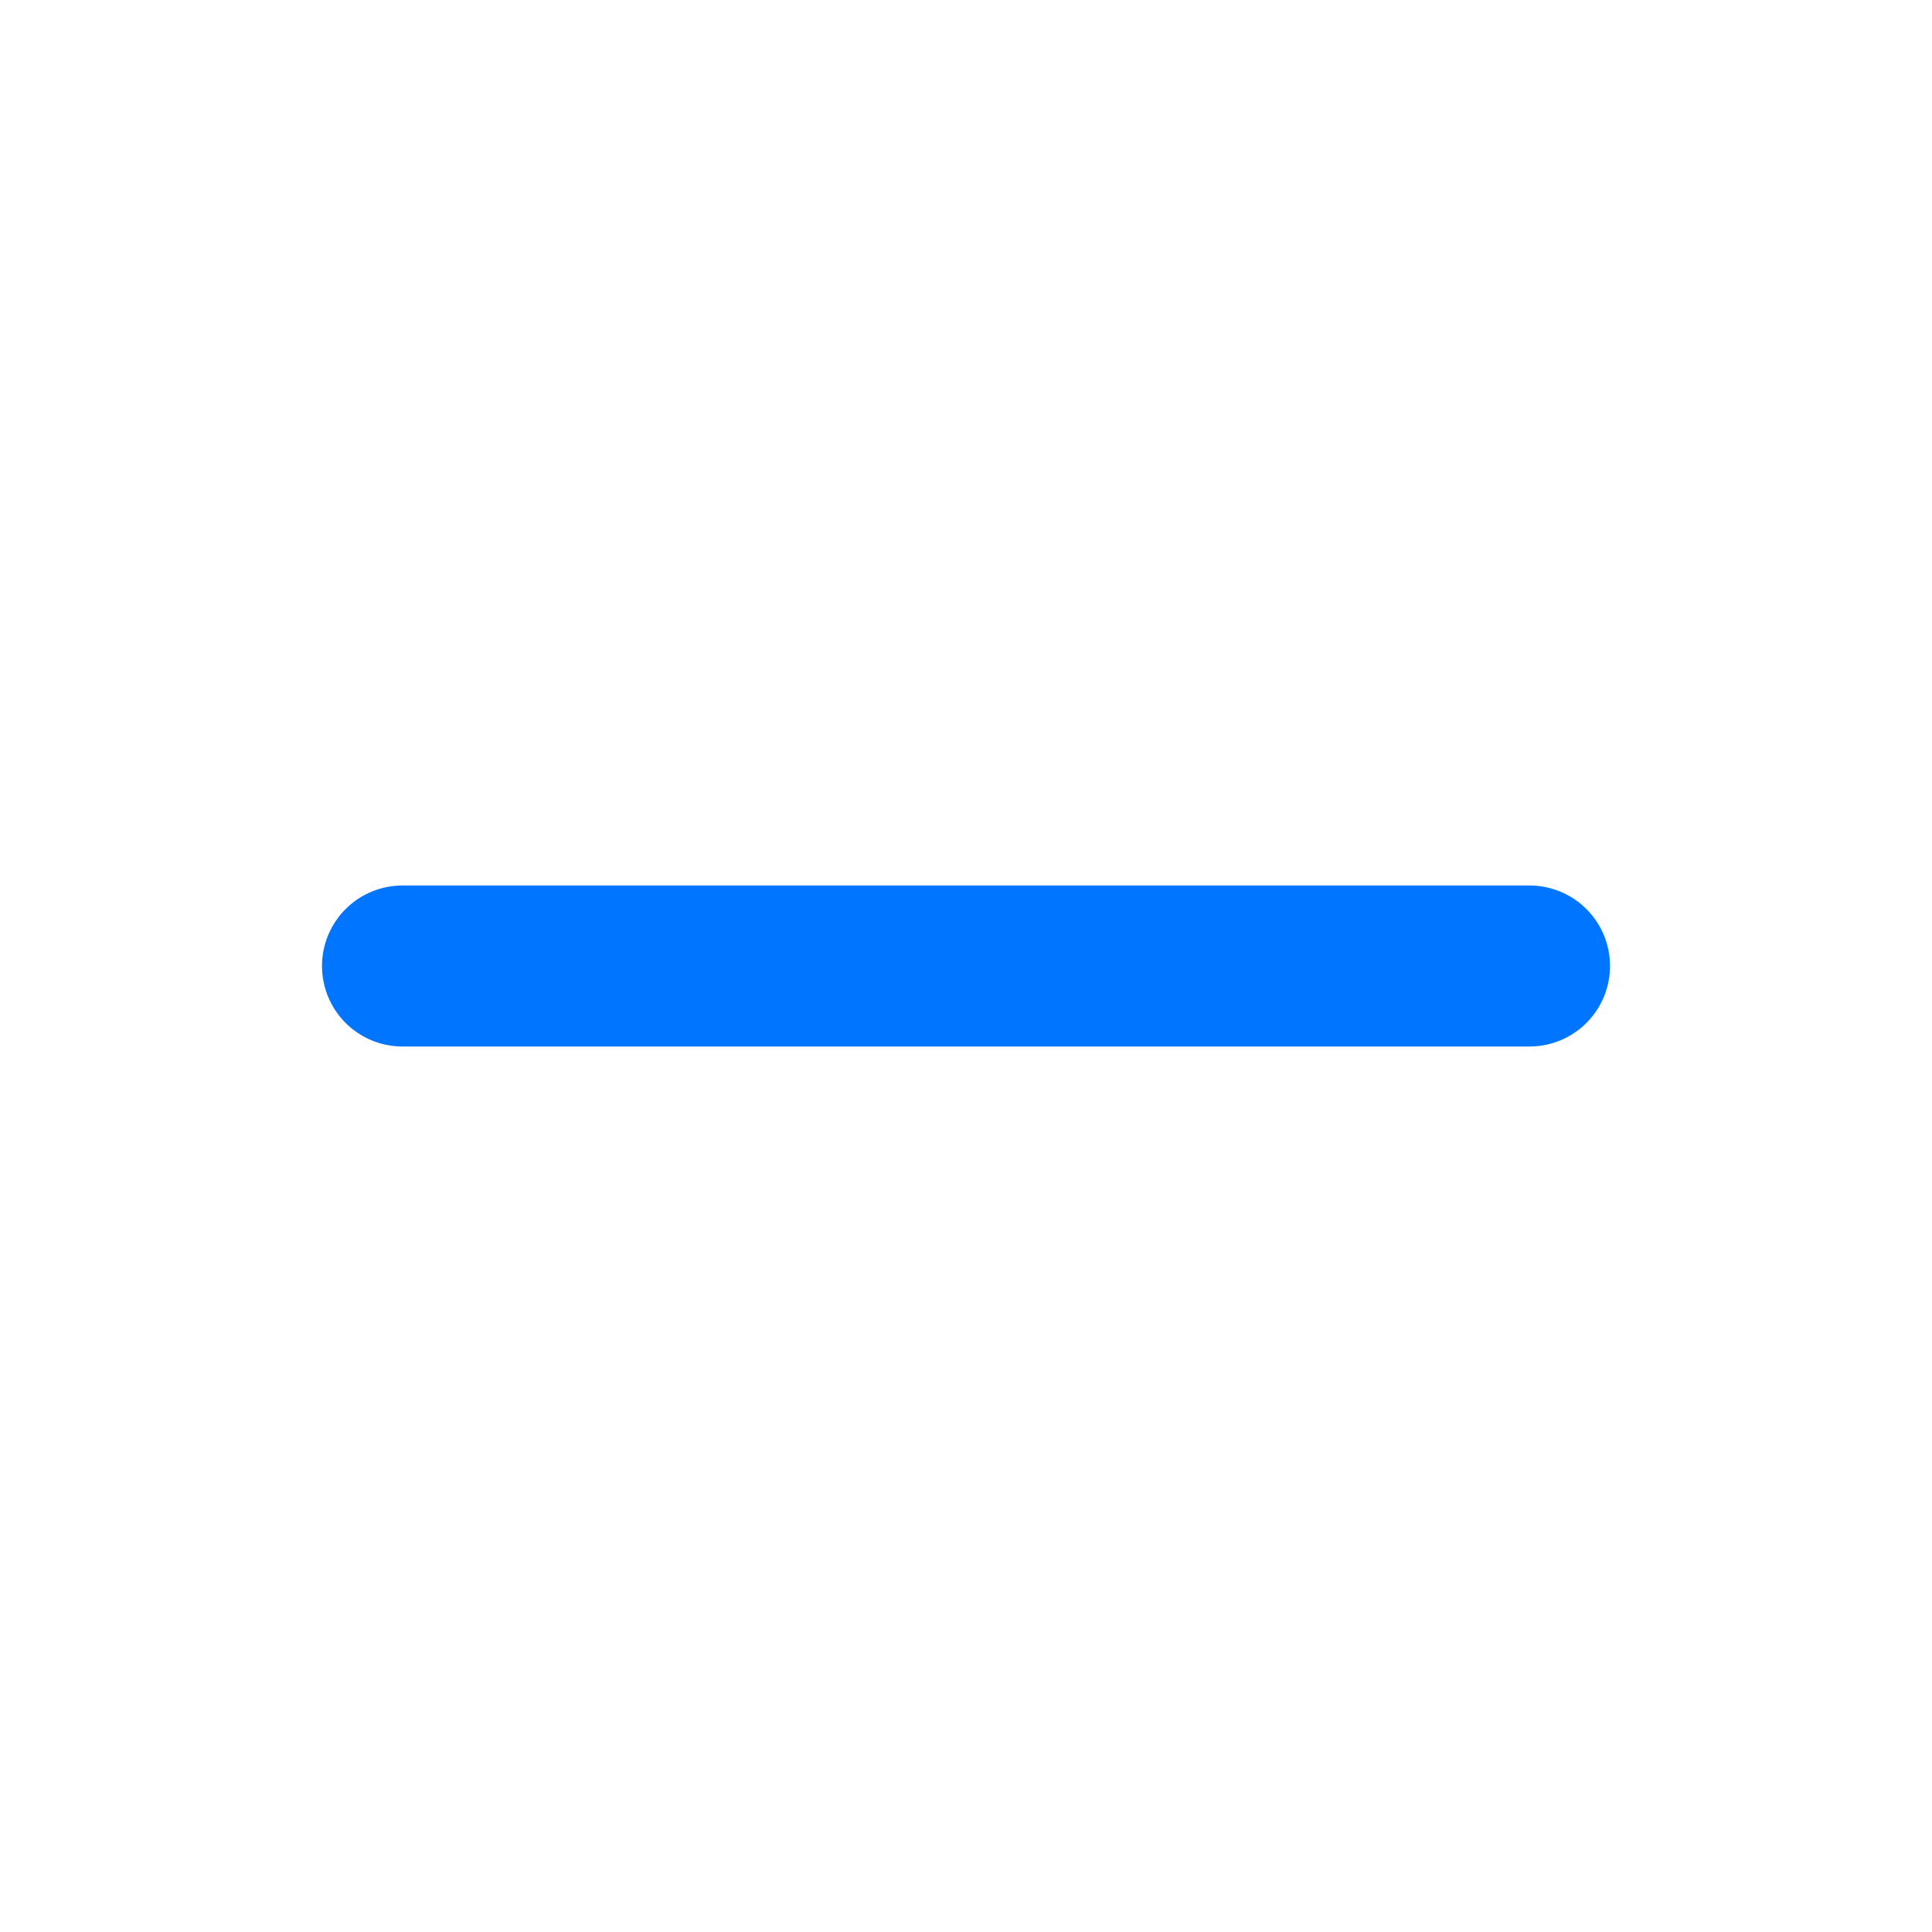
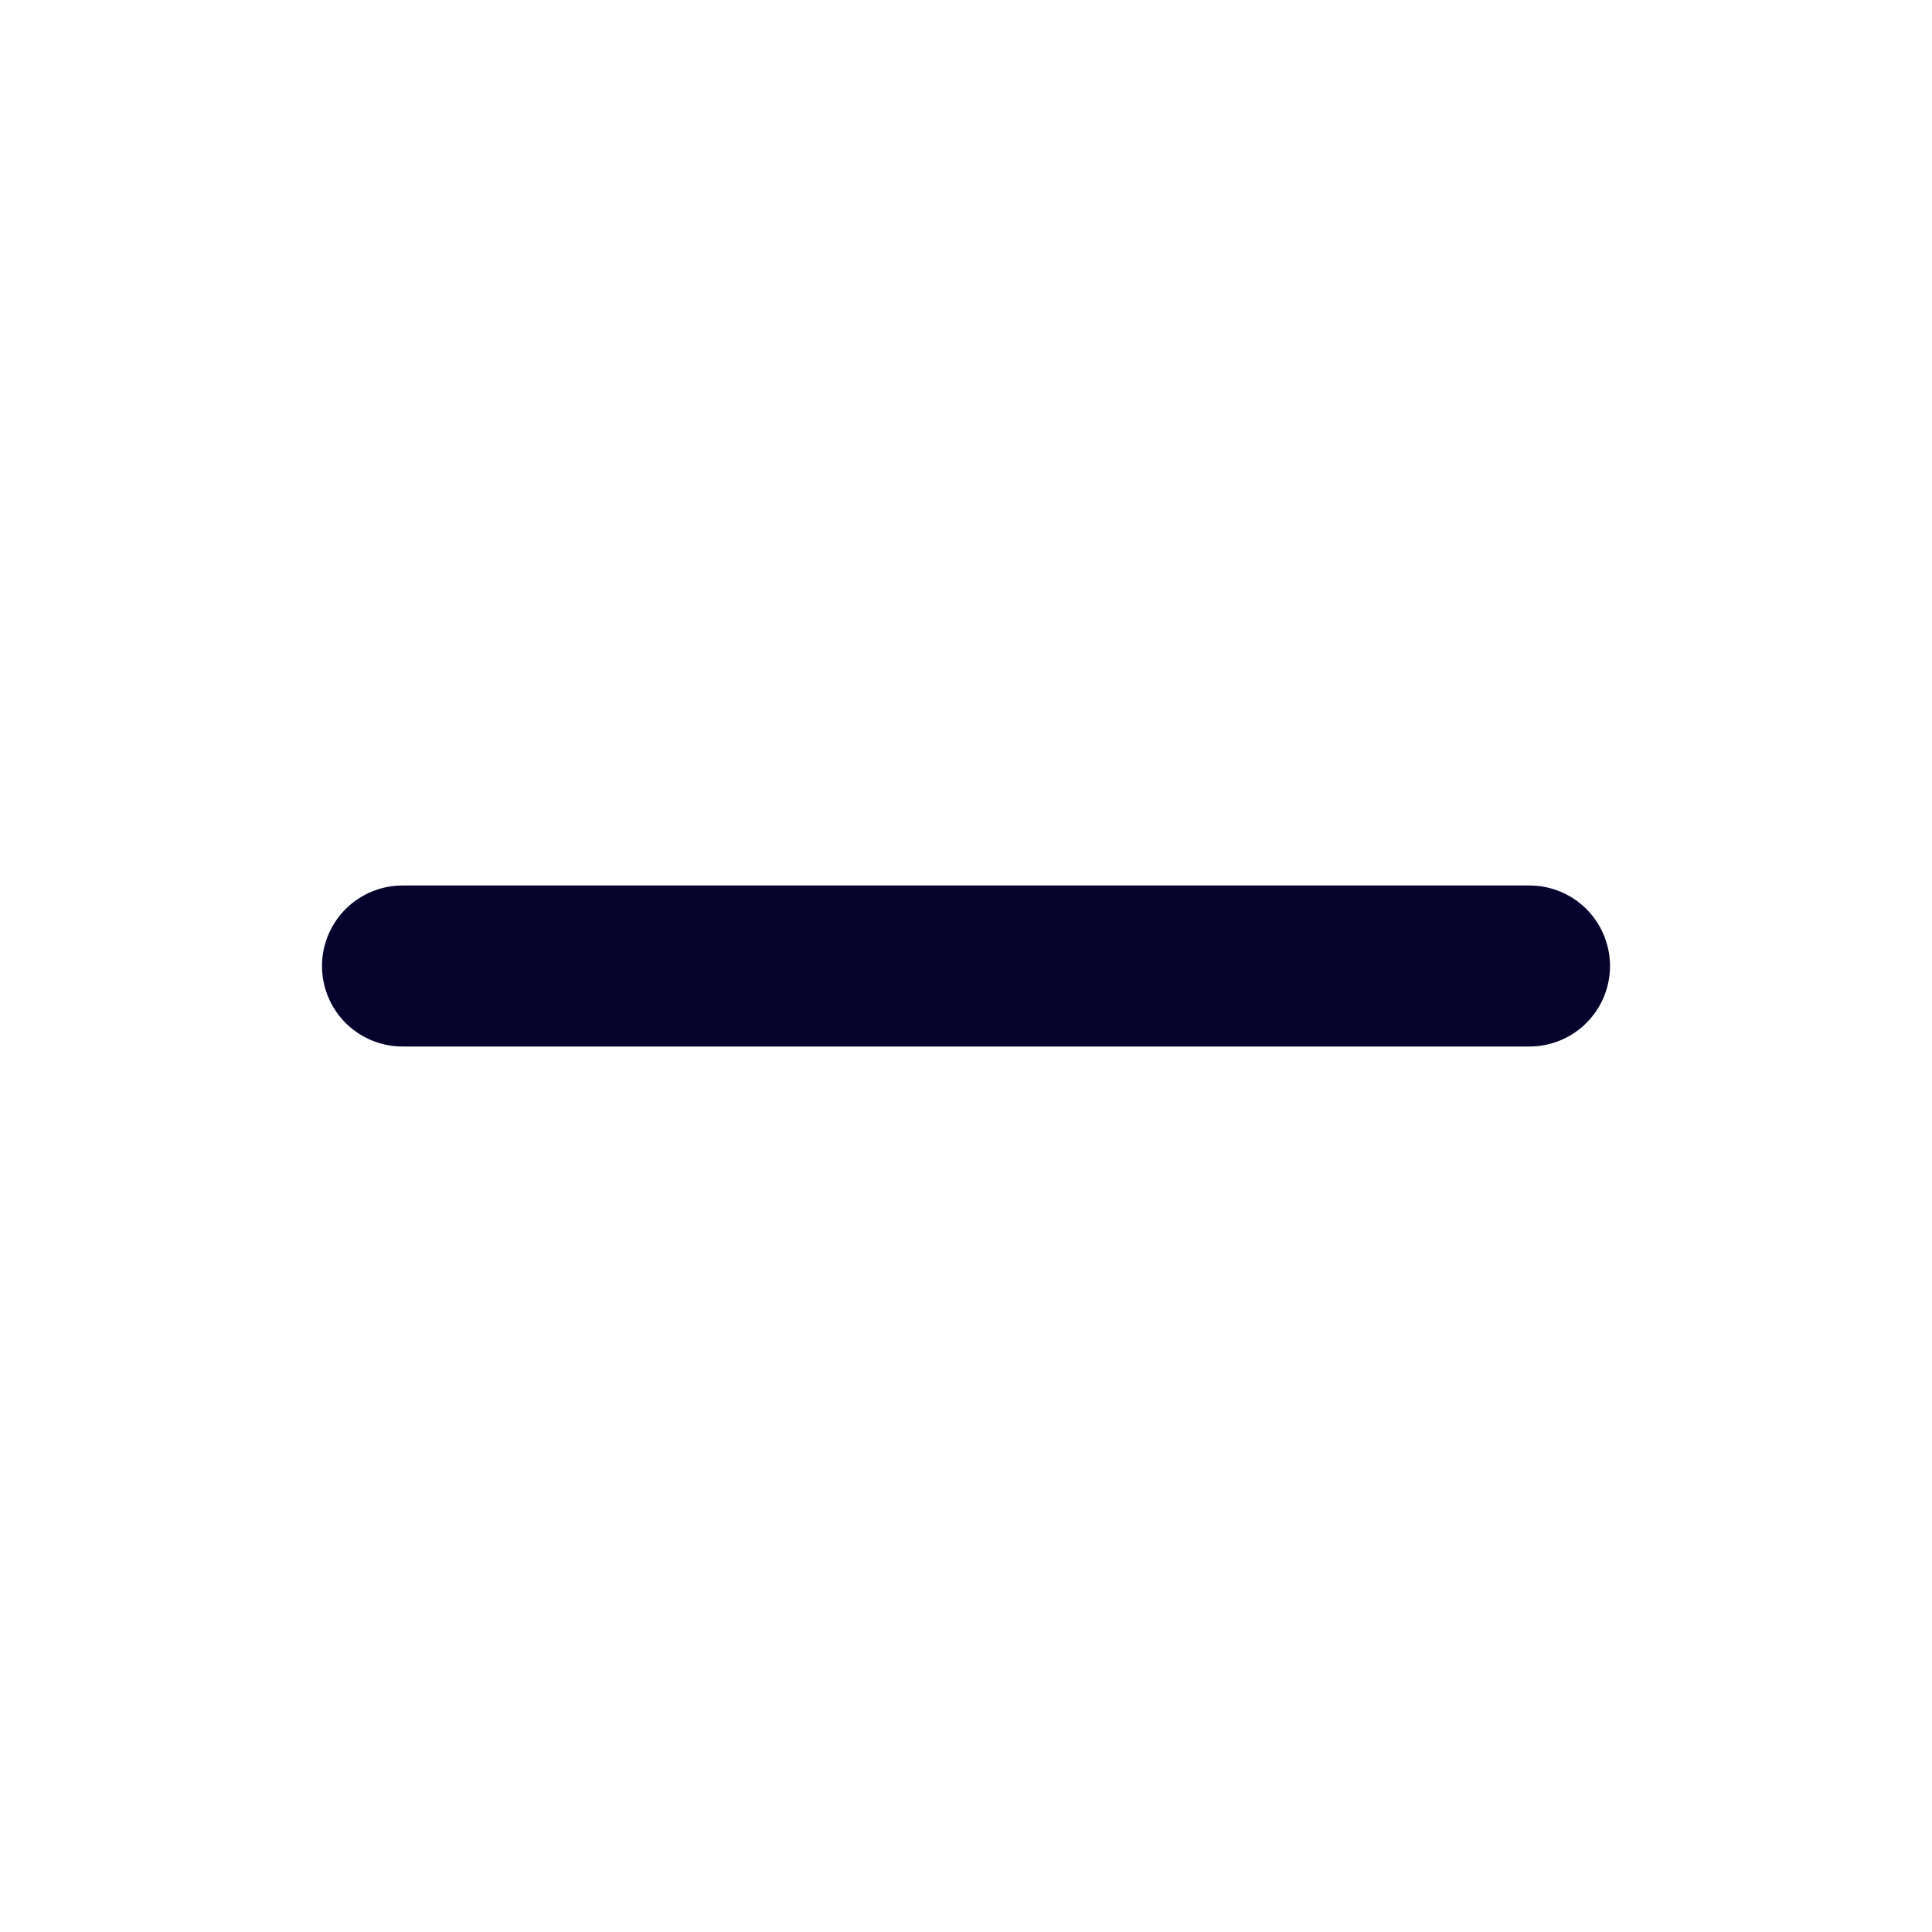
- <svg xmlns="http://www.w3.org/2000/svg" width="24" height="24" viewBox="0 0 24 24" fill="none" stroke="#0075FF" stroke-width="2" stroke-linecap="round" stroke-linejoin="round" class="feather feather-minus">
+ <svg xmlns="http://www.w3.org/2000/svg" width="24" height="24" viewBox="0 0 24 24" fill="none" stroke="#06042C" stroke-width="2" stroke-linecap="round" stroke-linejoin="round" class="feather feather-minus">
  <line x1="5" y1="12" x2="19" y2="12" />
</svg>
